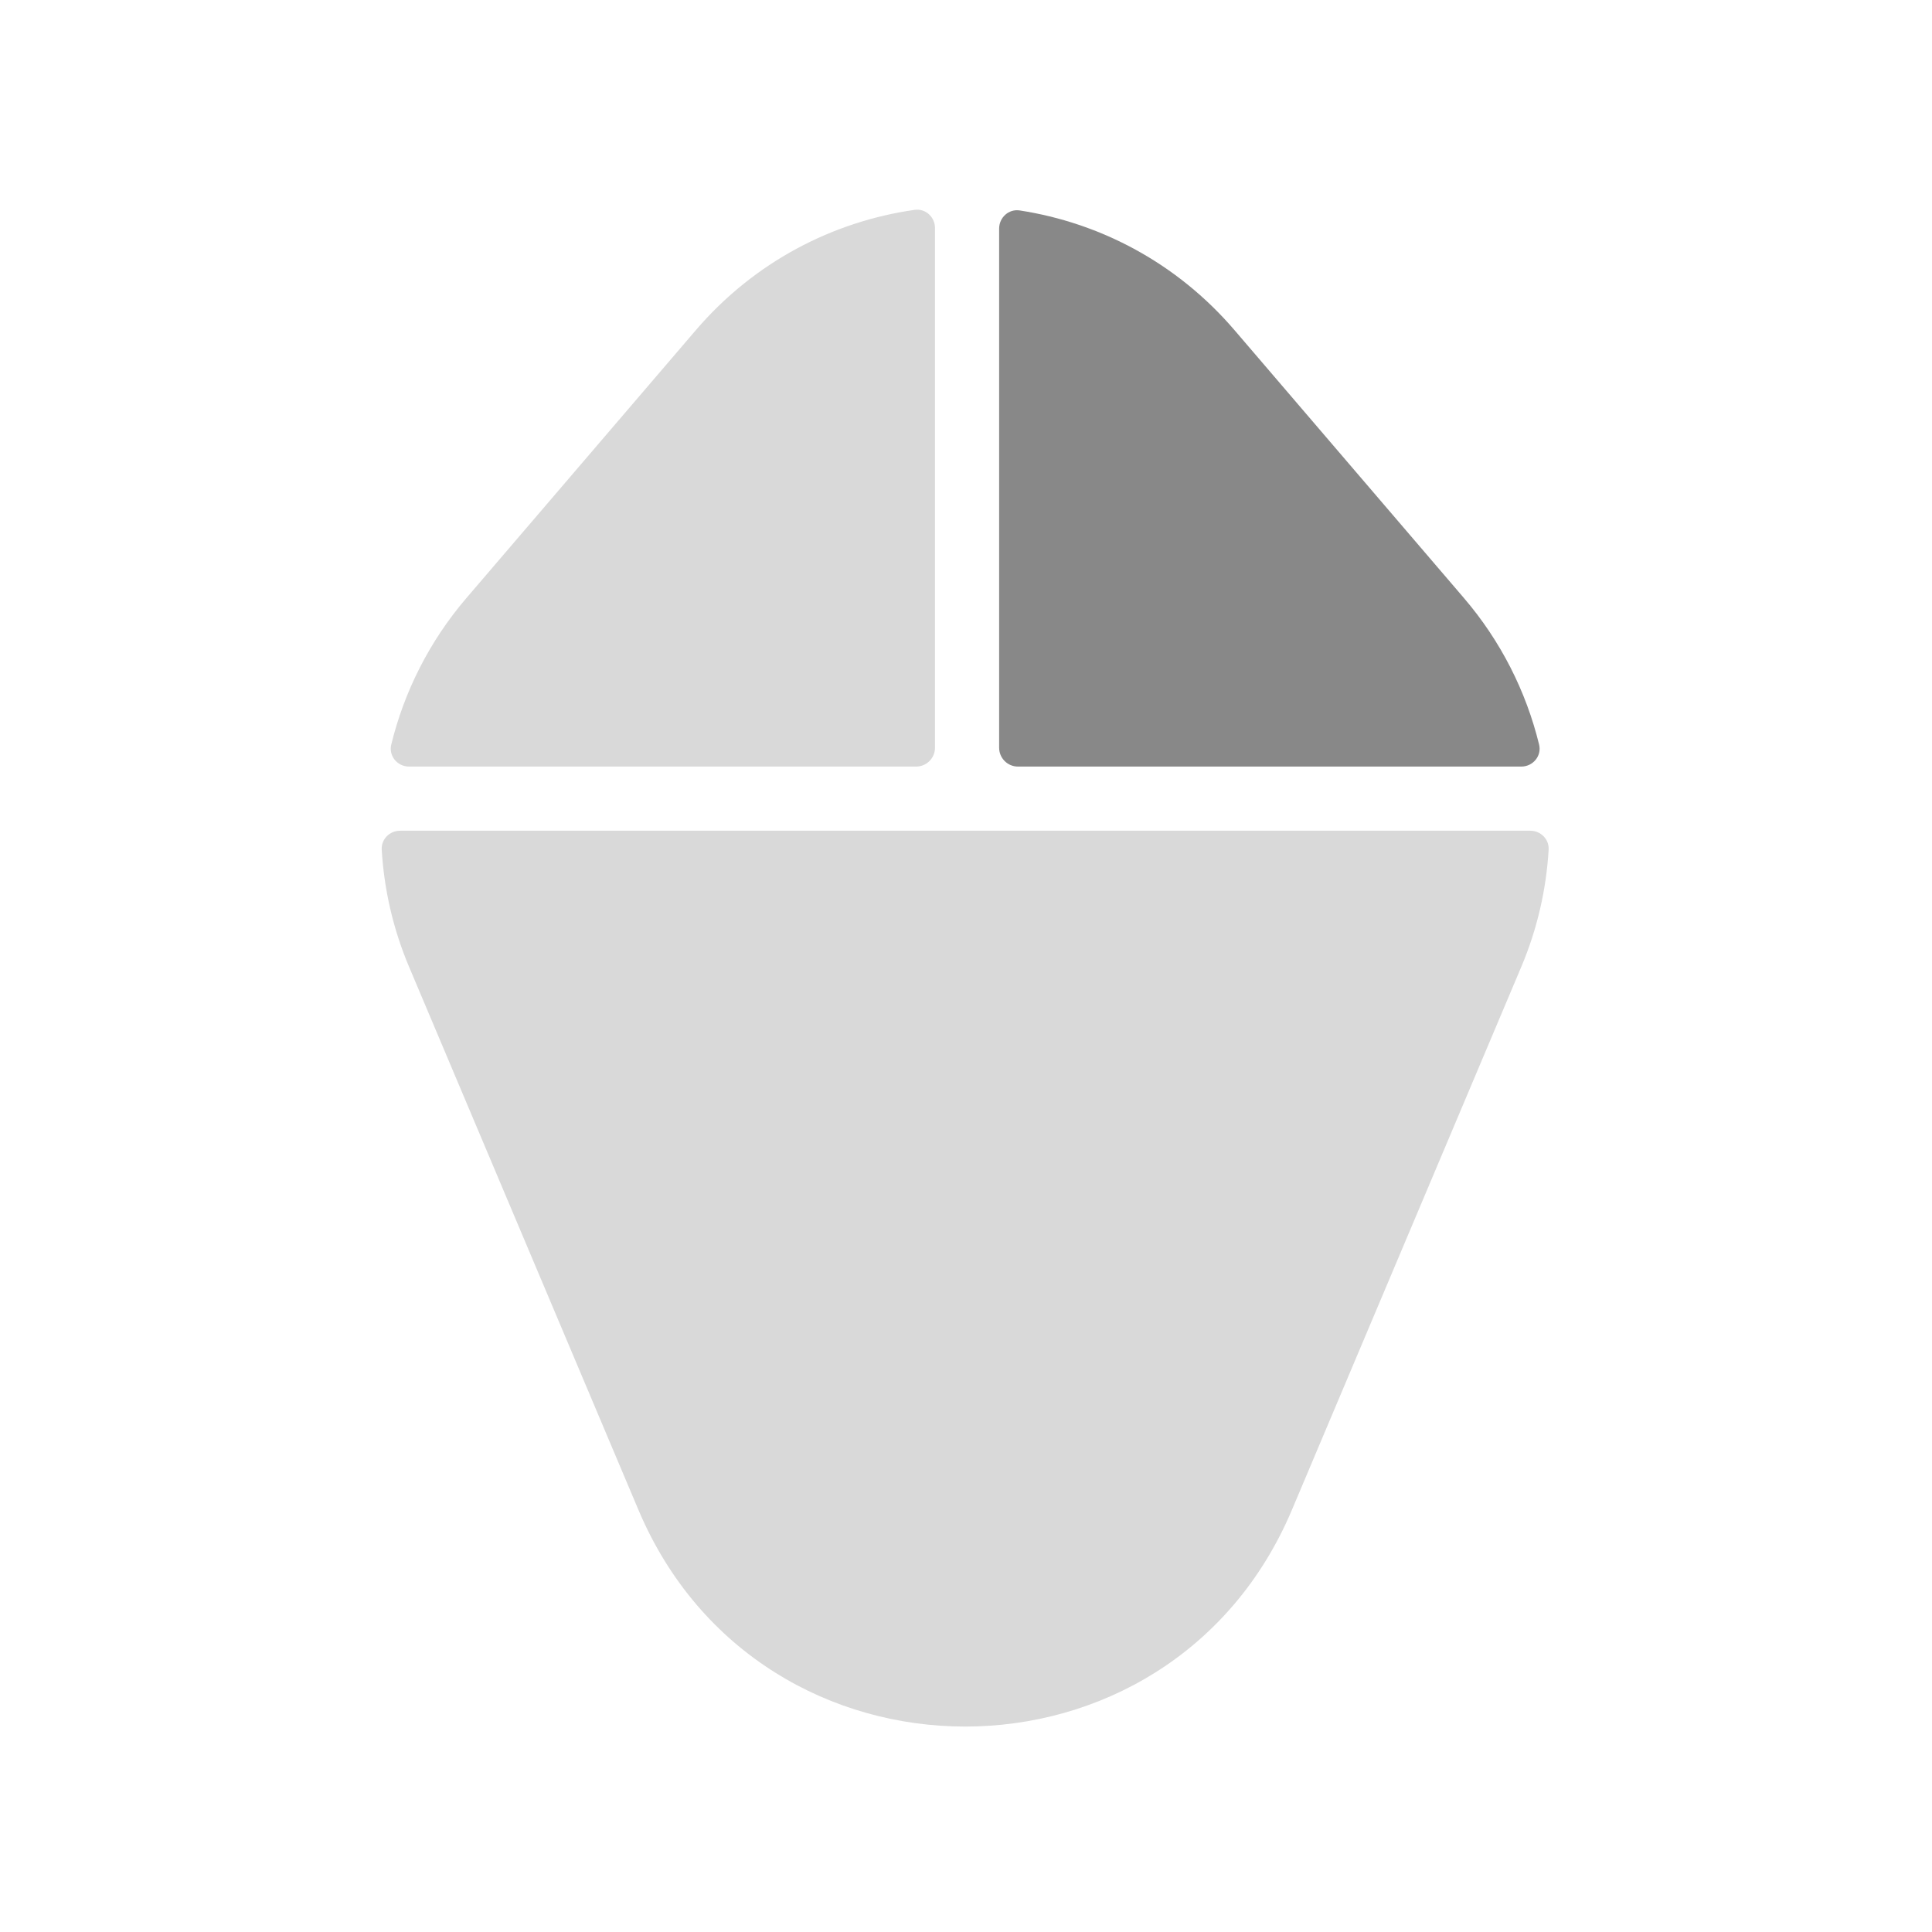
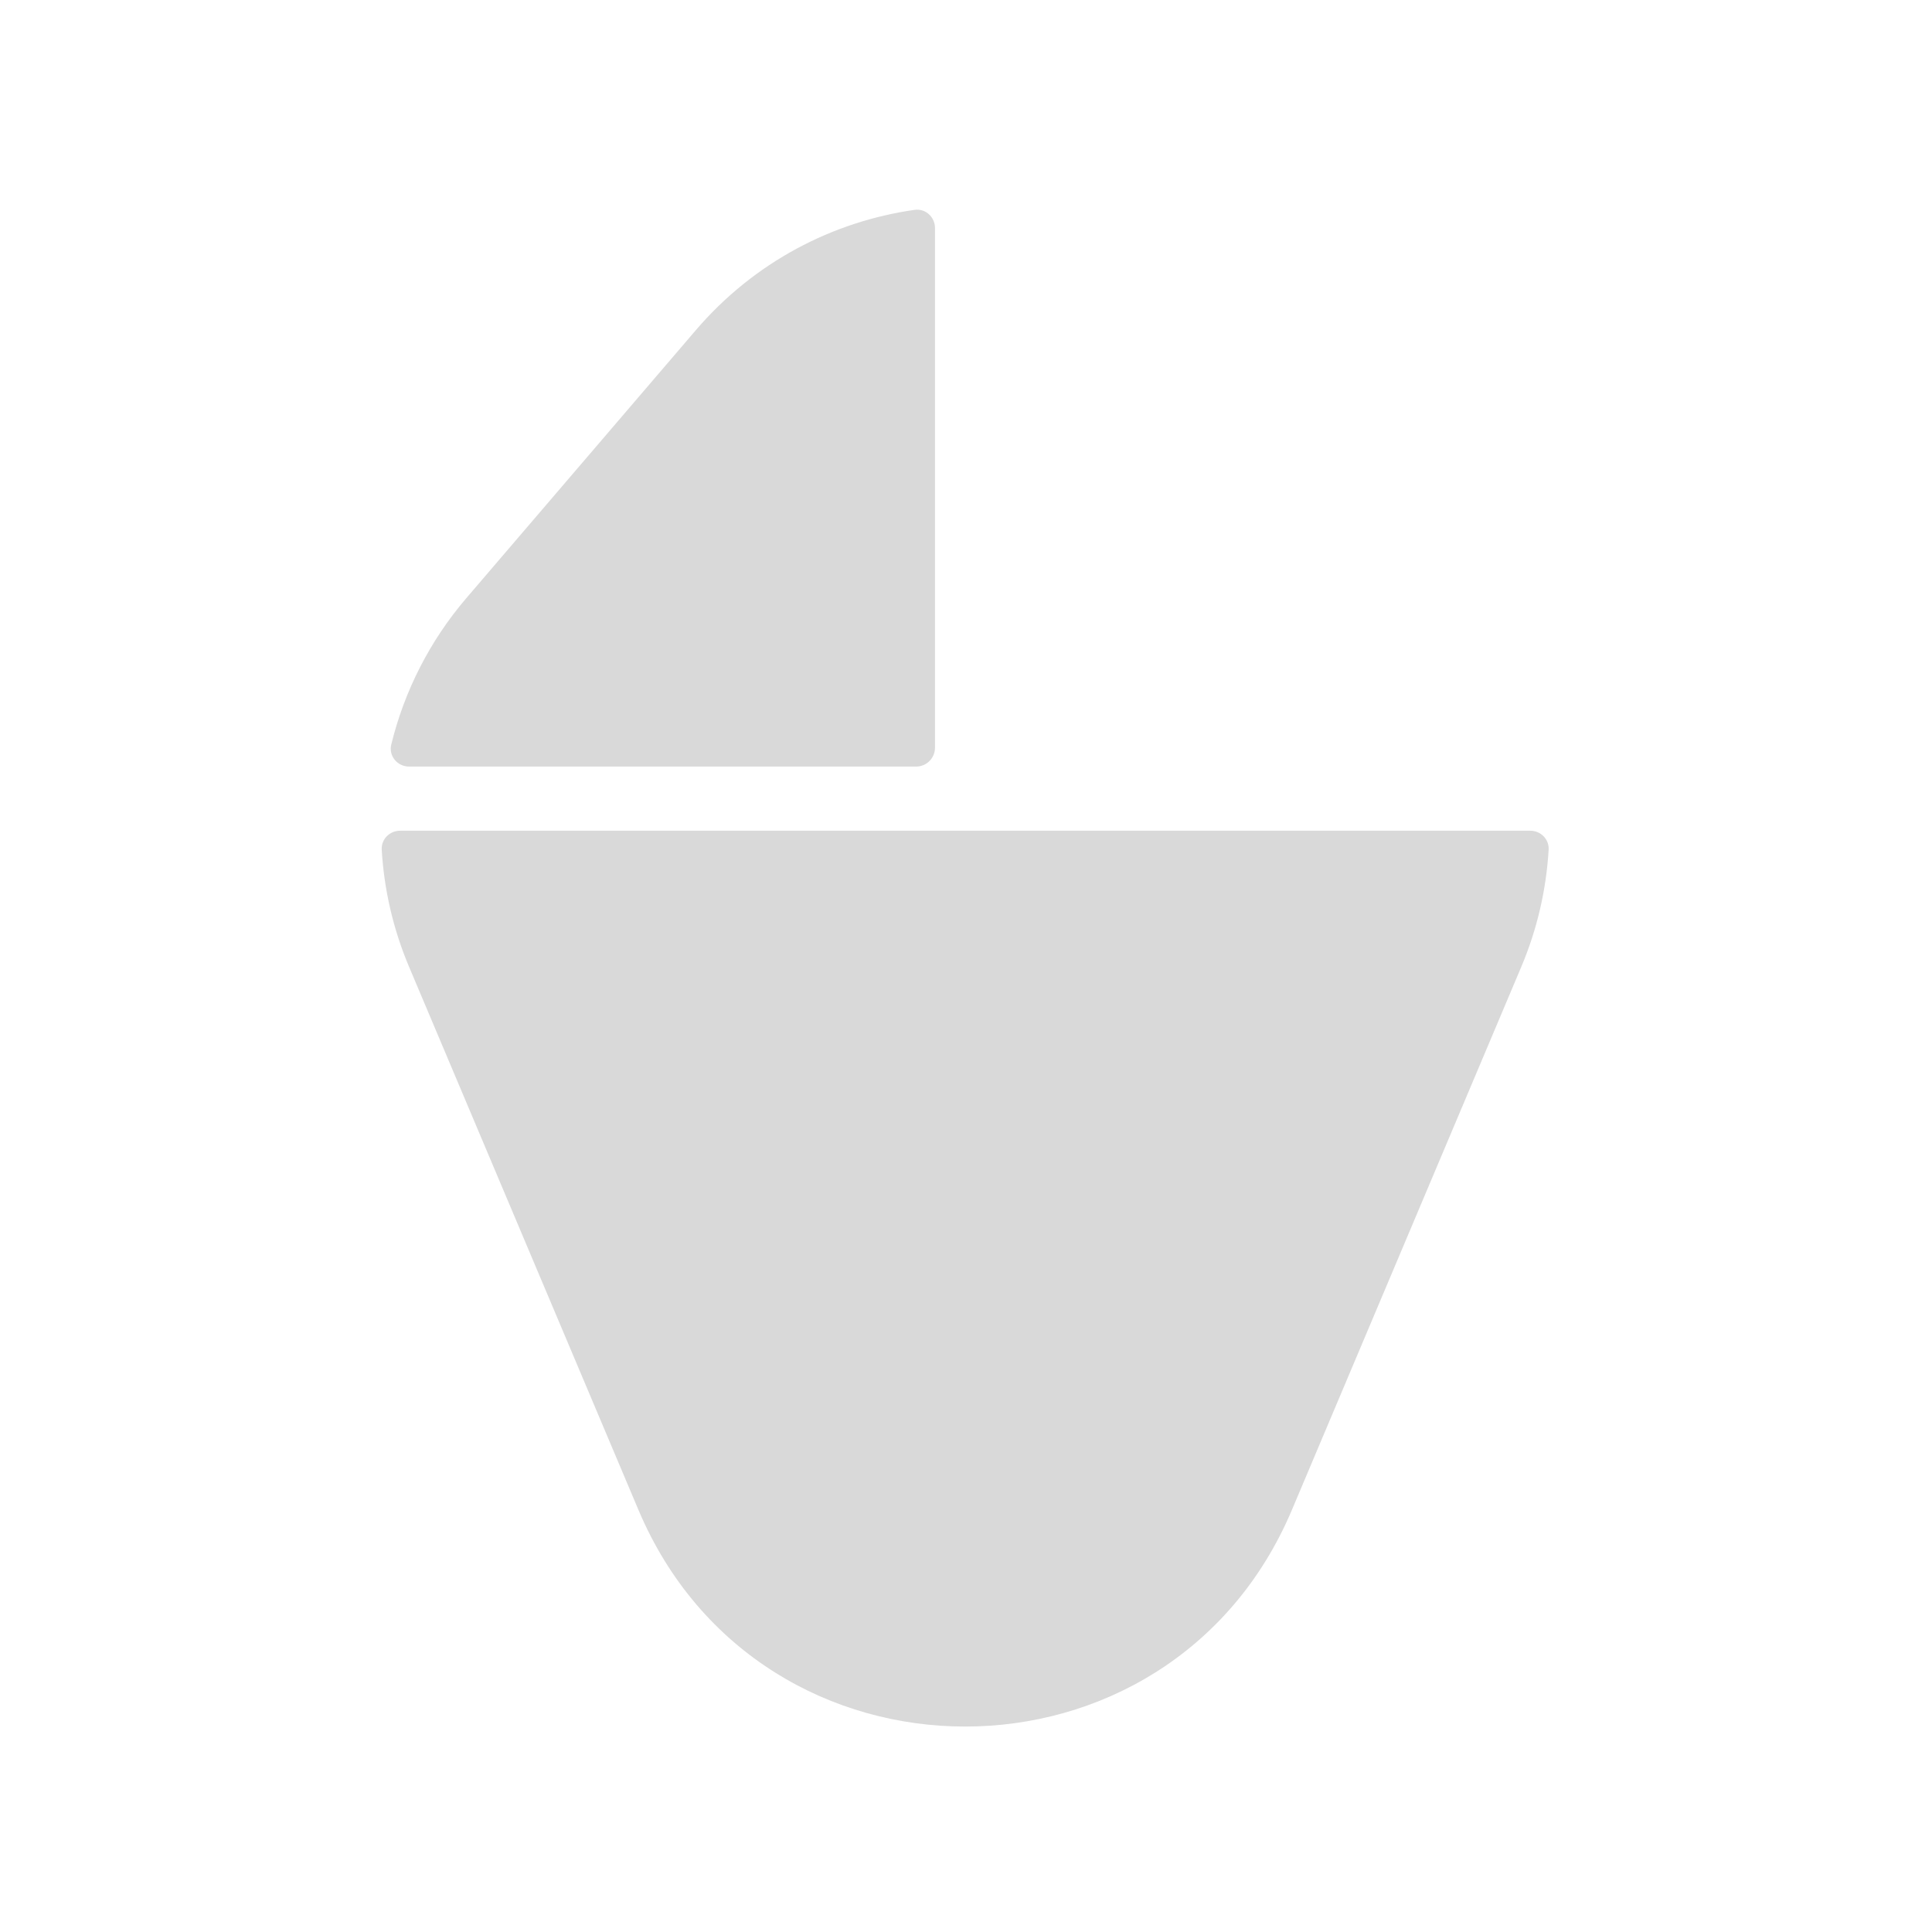
<svg xmlns="http://www.w3.org/2000/svg" width="512" height="512" viewBox="0 0 512 512" fill="none">
  <path d="M405.538 220.151C408.31 220.151 410.566 222.408 410.404 225.175C409.785 235.688 407.396 246.184 403.161 256.211L342.375 400.129C310.035 476.698 201.529 476.698 169.189 400.129L108.403 256.211C104.168 246.184 101.779 235.688 101.161 225.175C100.998 222.408 103.255 220.151 106.027 220.151H405.538Z" fill="#D9D9D9" />
  <path d="M247.782 198.151C247.782 200.913 245.544 203.151 242.782 203.151H108.425C105.313 203.151 102.95 200.335 103.688 197.312C107.126 183.244 113.824 169.909 123.602 158.492L184.387 87.516C199.951 69.342 220.721 58.709 242.377 55.614C245.275 55.2 247.782 57.513 247.782 60.441V198.151Z" fill="#D9D9D9" />
-   <path d="M264.782 60.589C264.782 57.64 267.324 55.321 270.239 55.77C291.514 59.055 311.865 69.636 327.178 87.517L387.963 158.492C397.74 169.909 404.439 183.244 407.876 197.312C408.615 200.335 406.251 203.151 403.139 203.151H269.782C267.021 203.151 264.782 200.913 264.782 198.151V60.589Z" fill="#888888" />
</svg>
